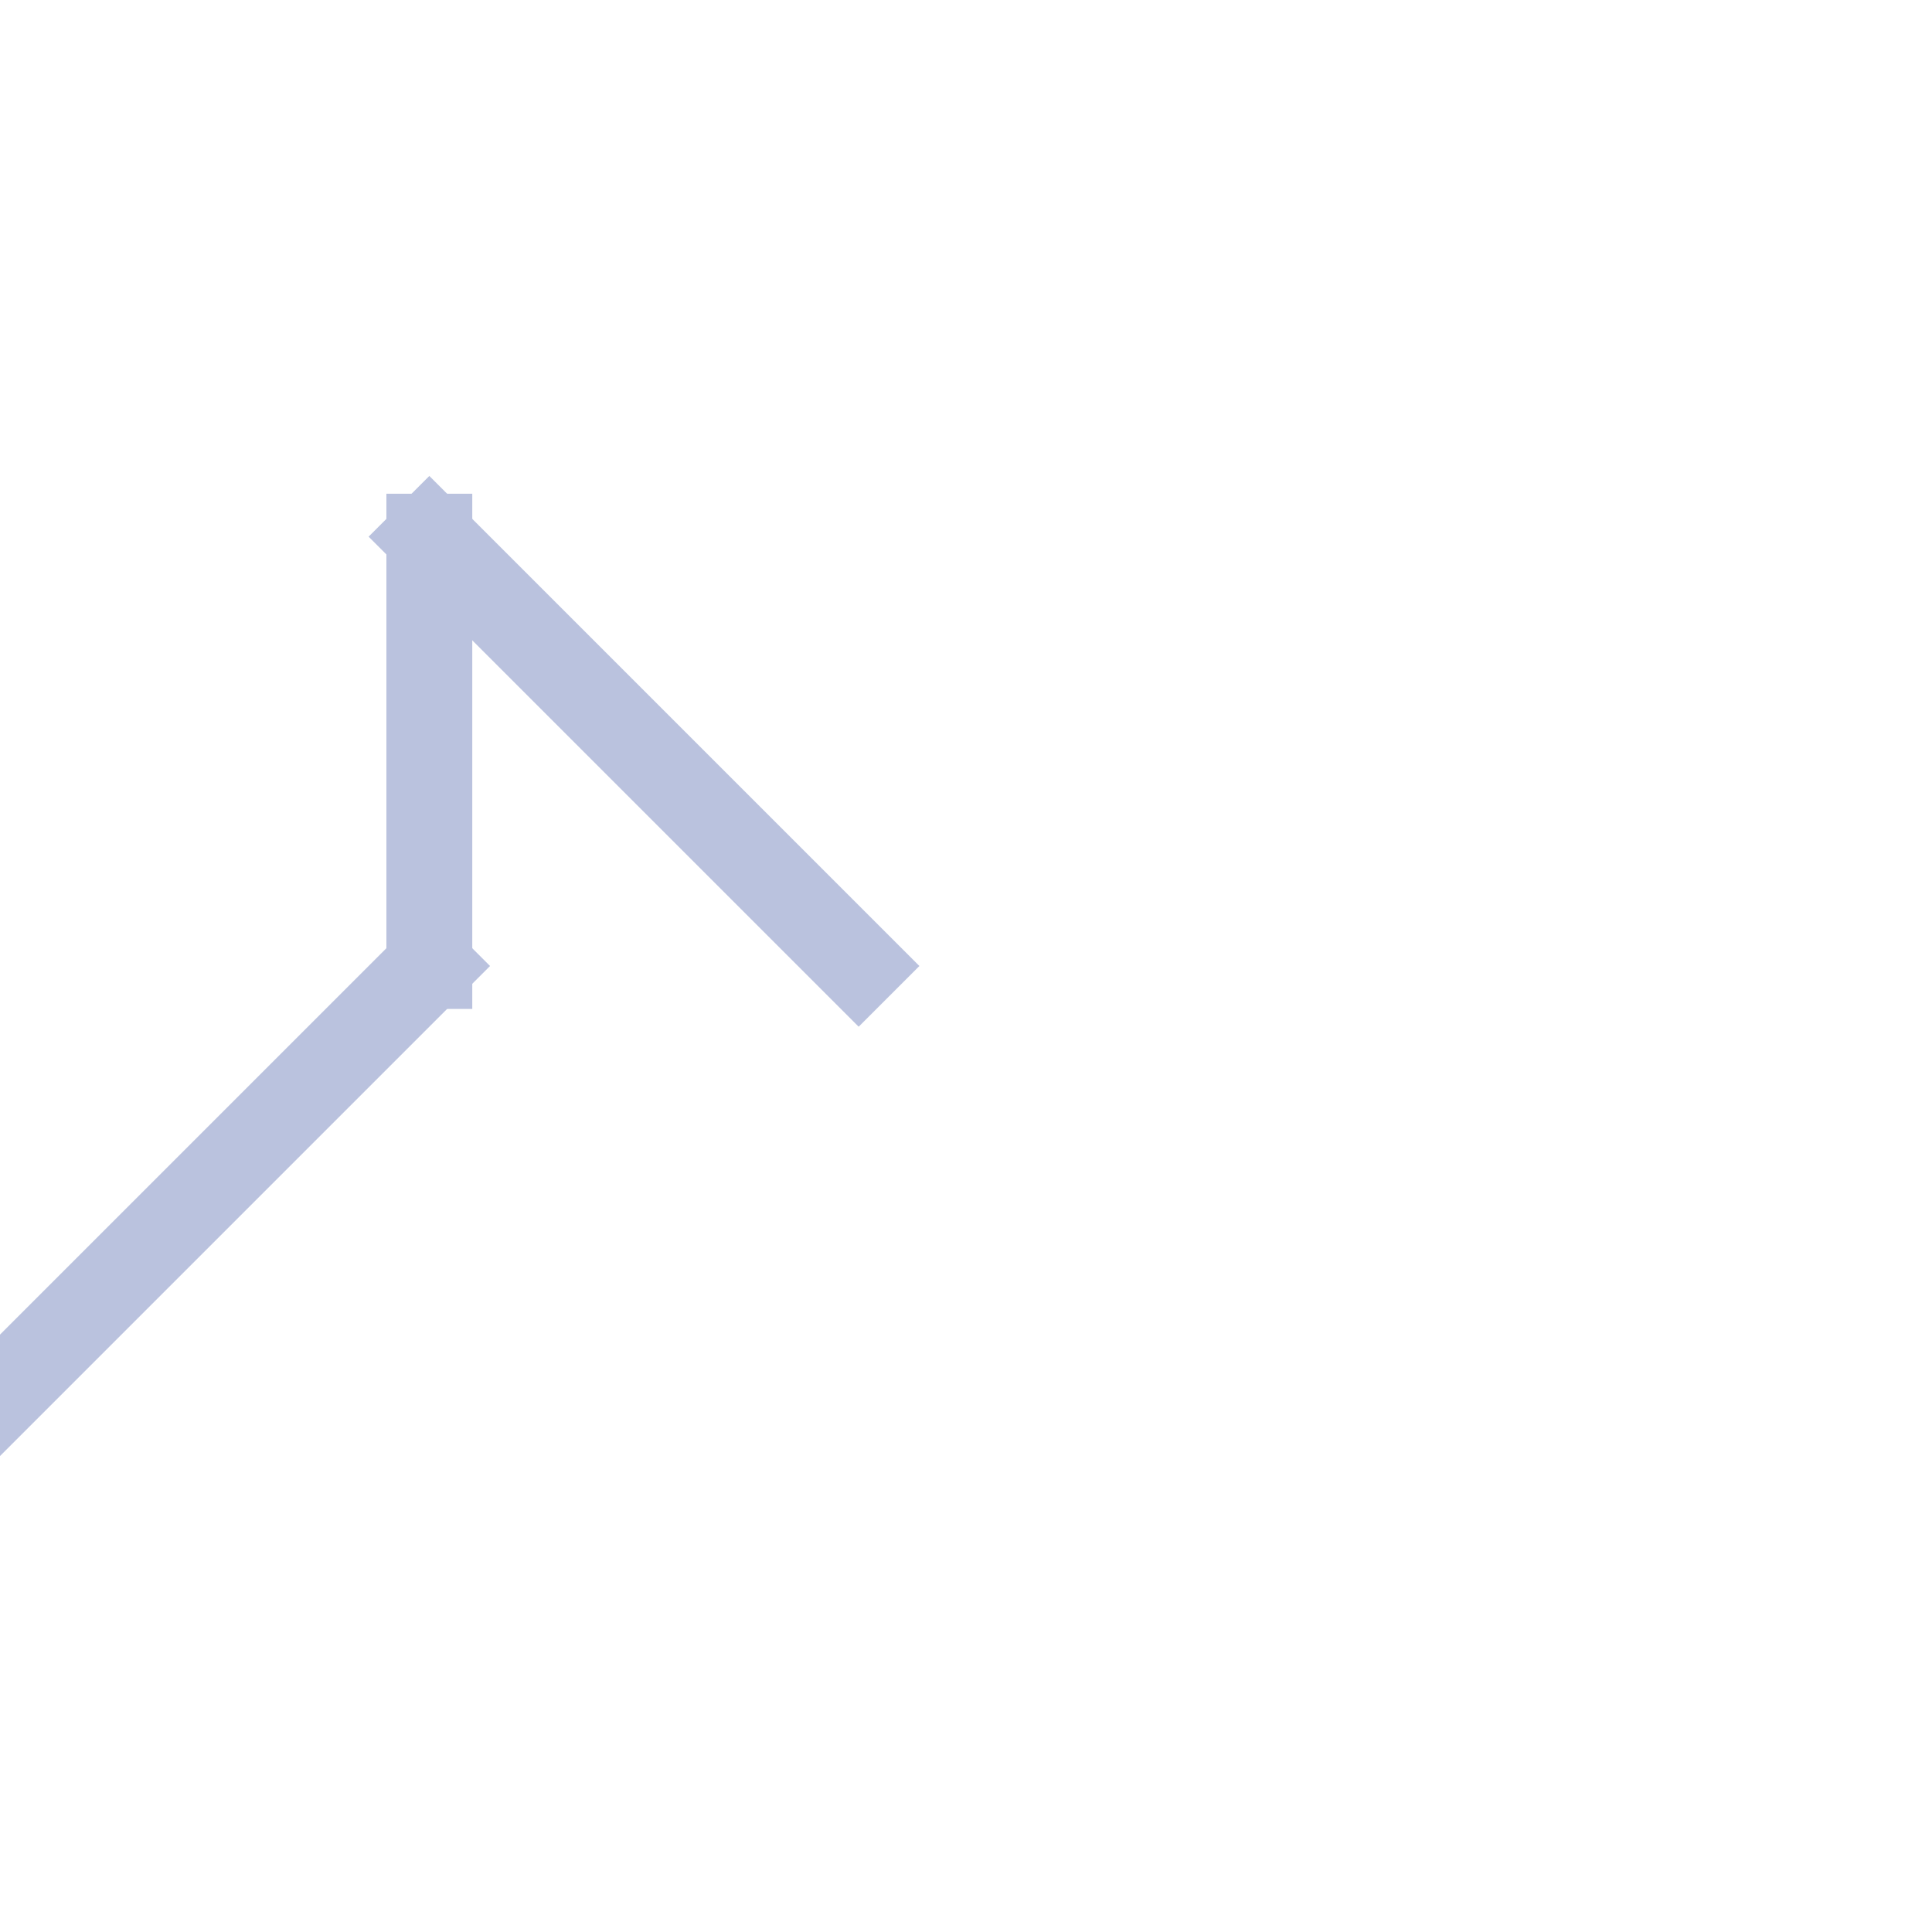
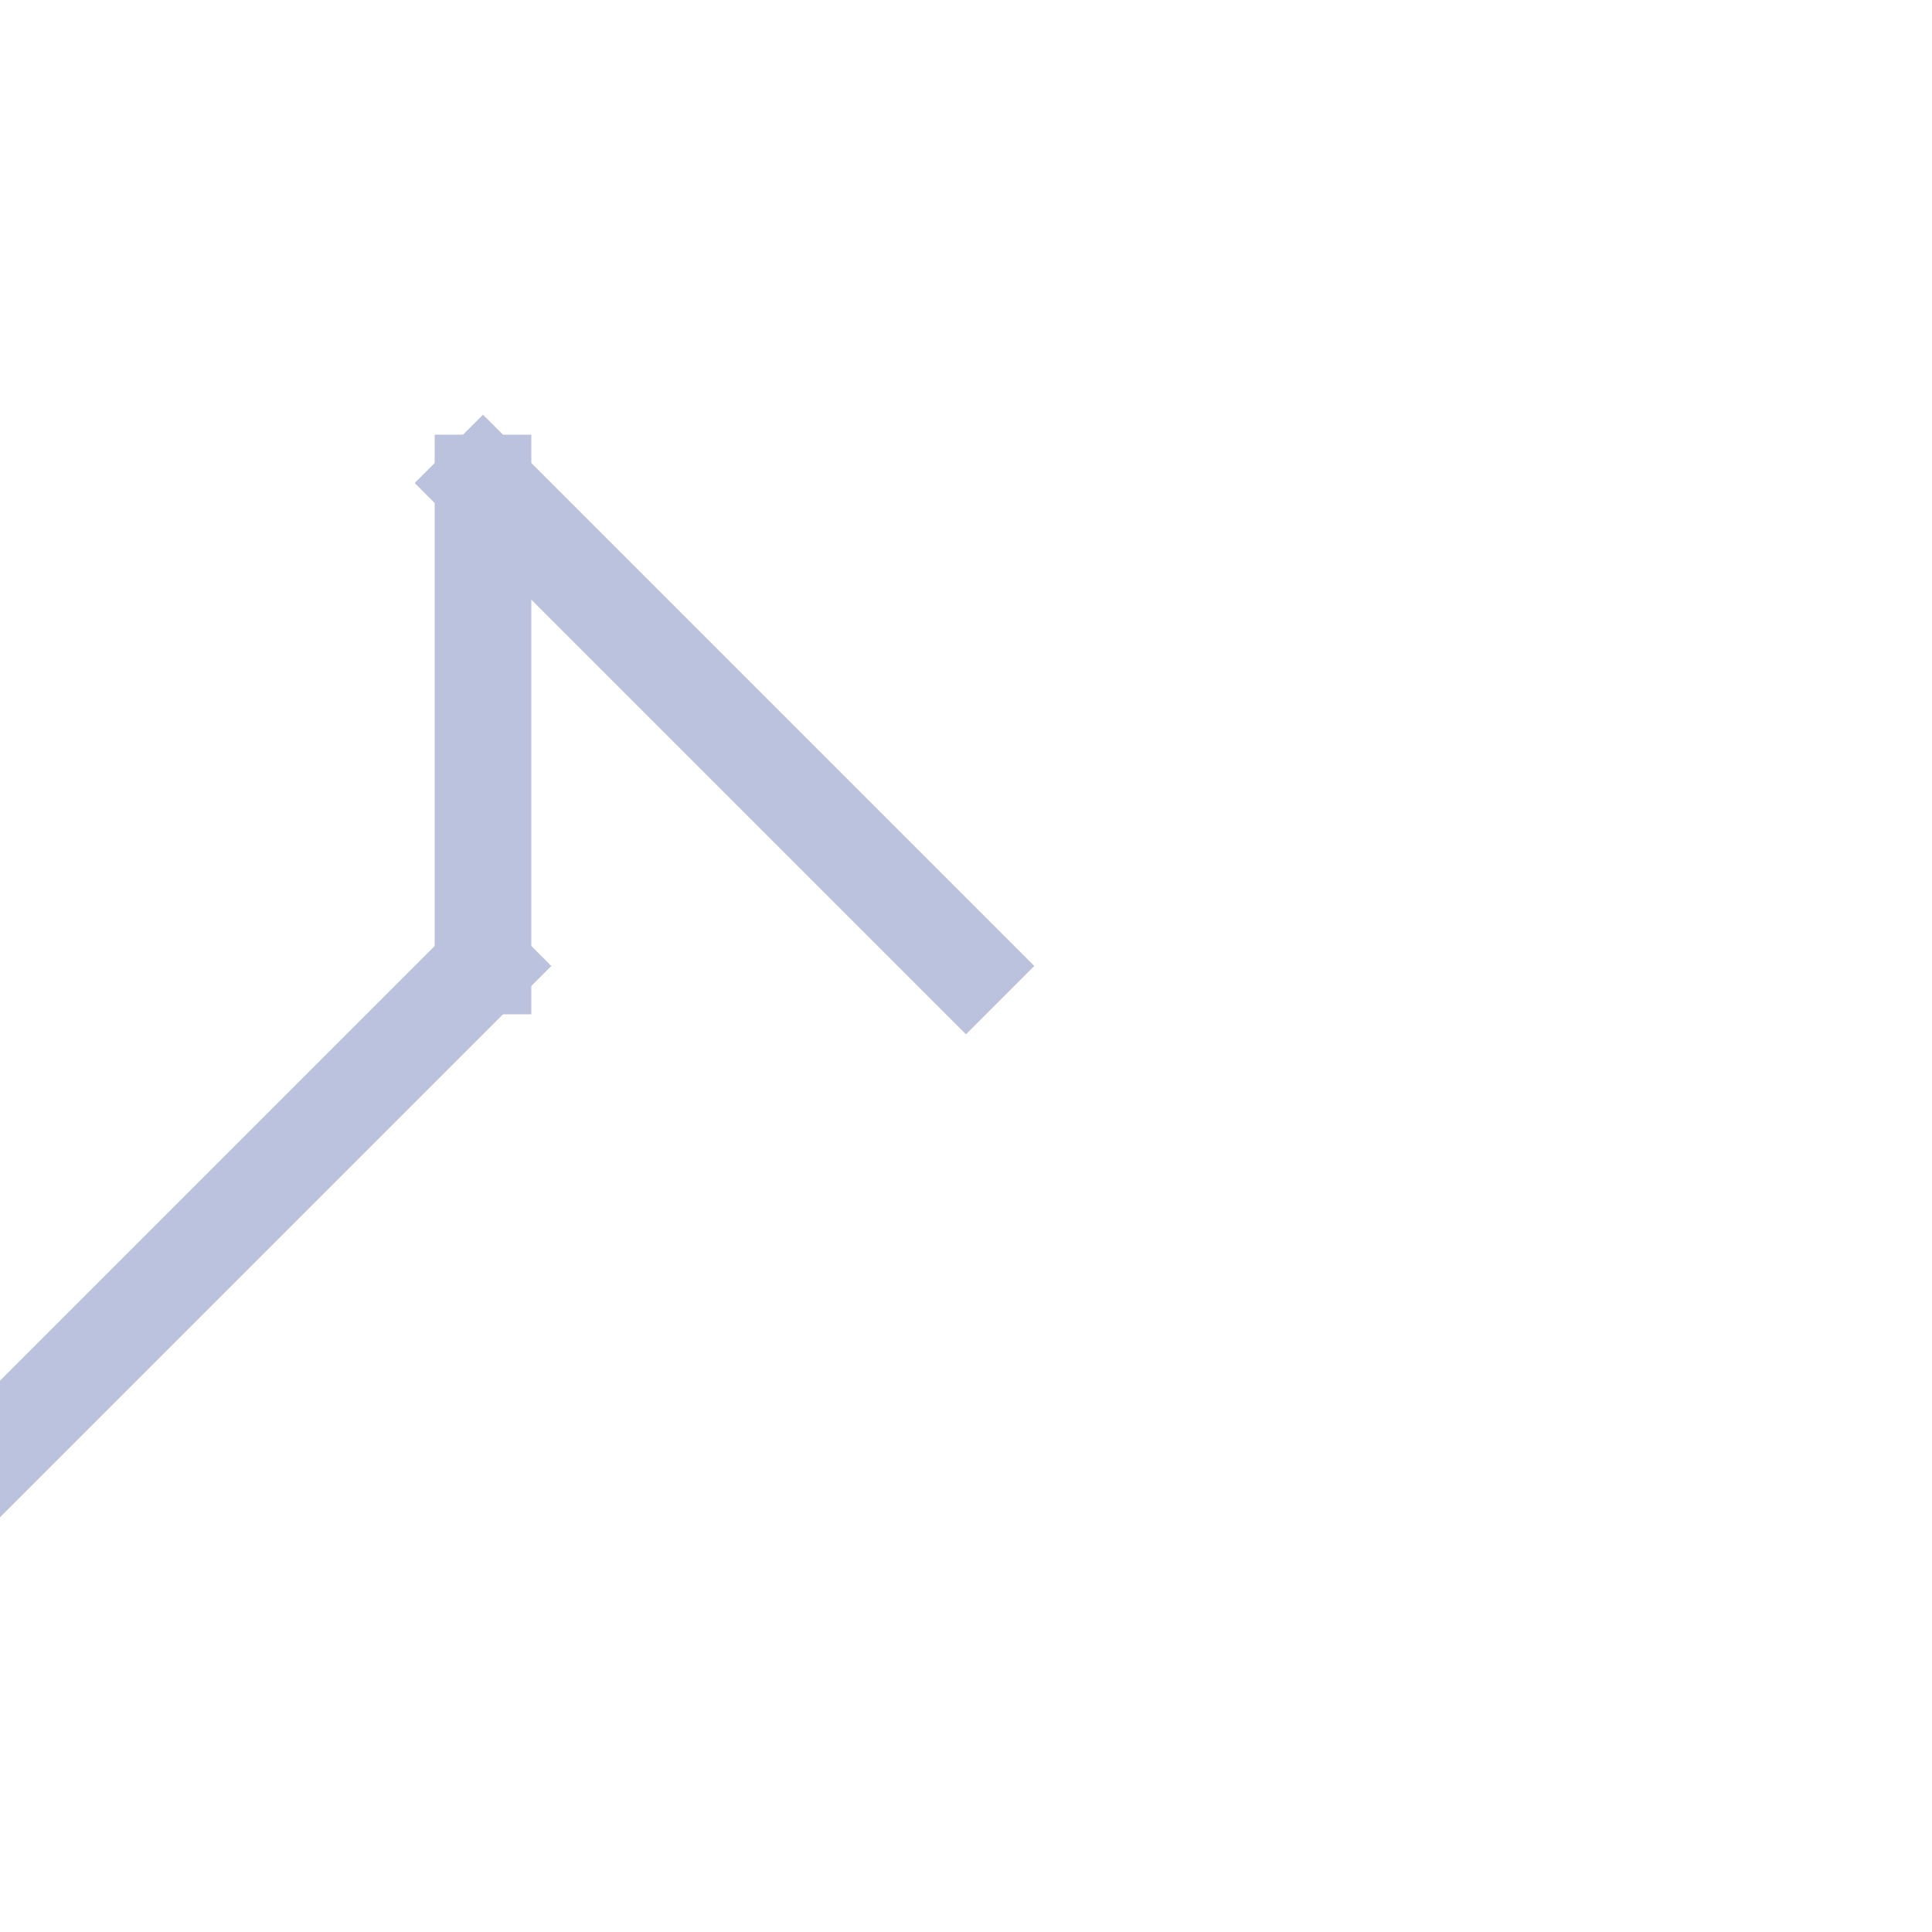
- <svg xmlns="http://www.w3.org/2000/svg" width="150" height="150" viewBox="0 0 225 100">
+ <svg xmlns="http://www.w3.org/2000/svg" width="150" height="150" viewBox="0 0 200 100">
  <defs>
    <g id="p">
      <line x1="0" y1="0" x2="0" y2="100" />
      <line x1="0" y1="0" x2="50" y2="0" />
    </g>
    <g id="b">
      <line x1="0" y1="0" x2="0" y2="100" />
      <line x1="0" y1="100" x2="50" y2="100" />
    </g>
    <g id="t">
      <line x1="50" y1="0" x2="50" y2="100" />
      <line x1="0" y1="0" x2="50" y2="0" />
    </g>
    <g id="k">
      <line x1="0" y1="0" x2="0" y2="50" />
      <line x1="0" y1="50" x2="50" y2="100" />
    </g>
    <g id="f">
      <line x1="0" y1="0" x2="0" y2="50" />
      <line x1="0" y1="0" x2="50" y2="0" />
    </g>
    <g id="sh">
      <line x1="0" y1="0" x2="0" y2="50" />
      <line x1="0" y1="0" x2="50" y2="50" />
    </g>
    <g id="zh">
      <line x1="0" y1="0" x2="0" y2="50" />
    </g>
    <g id="h">
      <line x1="0" y1="0" x2="0" y2="50" />
      <line x1="0" y1="50" x2="50" y2="50" />
      <line x1="50" y1="50" x2="50" y2="100" />
    </g>
    <g id="u">
      <line x1="0" y1="0" x2="0" y2="50" />
      <line x1="0" y1="50" x2="50" y2="50" />
      <line x1="0" y1="0" x2="50" y2="0" />
      <line x1="50" y1="0" x2="50" y2="50" />
    </g>
    <g id="o">
      <line x1="0" y1="0" x2="0" y2="50" />
      <line x1="0" y1="50" x2="50" y2="50" />
      <line x1="0" y1="0" x2="50" y2="0" />
    </g>
    <g id="ough">
      <line x1="0" y1="0" x2="0" y2="50" />
      <line x1="0" y1="50" x2="50" y2="50" />
      <line x1="0" y1="0" x2="50" y2="50" />
    </g>
    <g id="a">
      <line x1="0" y1="0" x2="0" y2="50" />
      <line x1="0" y1="0" x2="50" y2="50" />
      <line x1="0" y1="50" x2="50" y2="100" />
    </g>
    <g id="*">
      <line x1="0" y1="0" x2="0" y2="50" />
      <line x1="0" y1="0" x2="50" y2="50" />
      <line x1="0" y1="50" x2="-50" y2="100" />
    </g>
    <g id="mb">
      <line x1="0" y1="0" x2="0" y2="50" />
      <line x1="0" y1="50" x2="50" y2="50" />
      <line x1="0" y1="50" x2="50" y2="100" />
    </g>
    <g id="ng">
      <line x1="0" y1="0" x2="0" y2="50" />
      <line x1="0" y1="50" x2="50" y2="0" />
      <line x1="0" y1="50" x2="50" y2="100" />
    </g>
  </defs>
  <g stroke="#bac2de" stroke-width="10" stroke-linecap="square" fill="none">
    <use href="#*" transform="translate(50,0)" />
  </g>
</svg>
